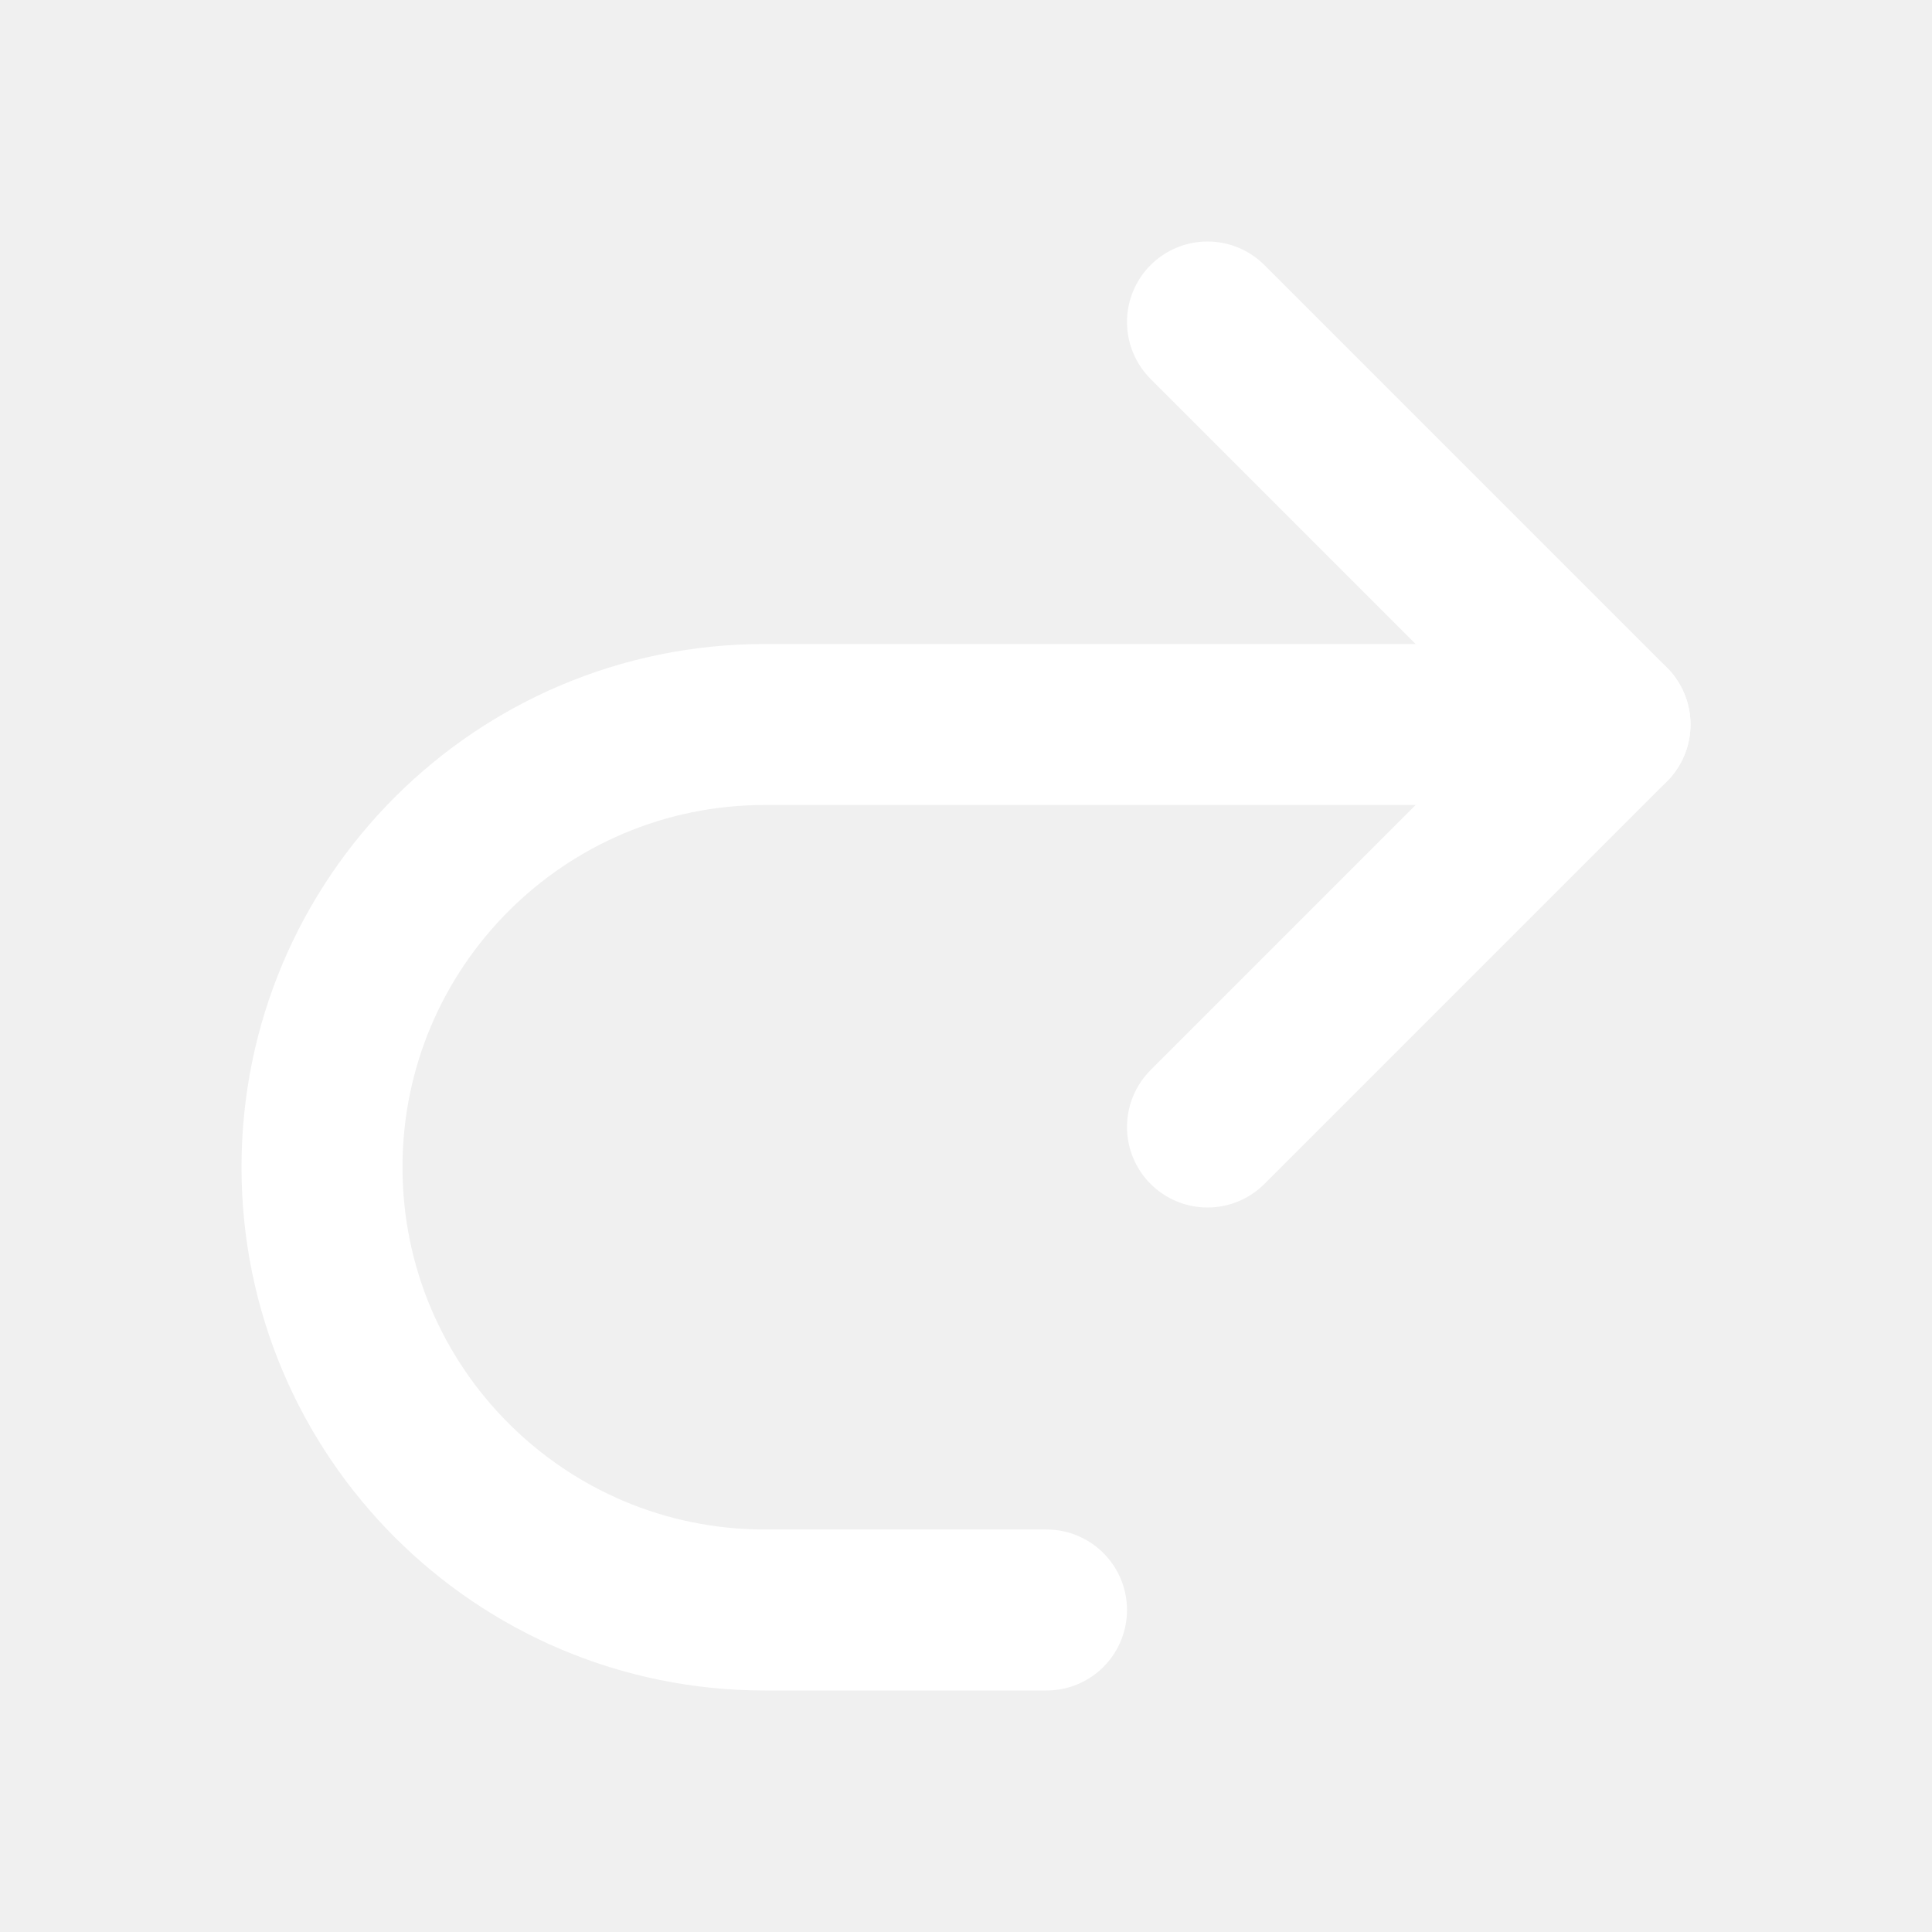
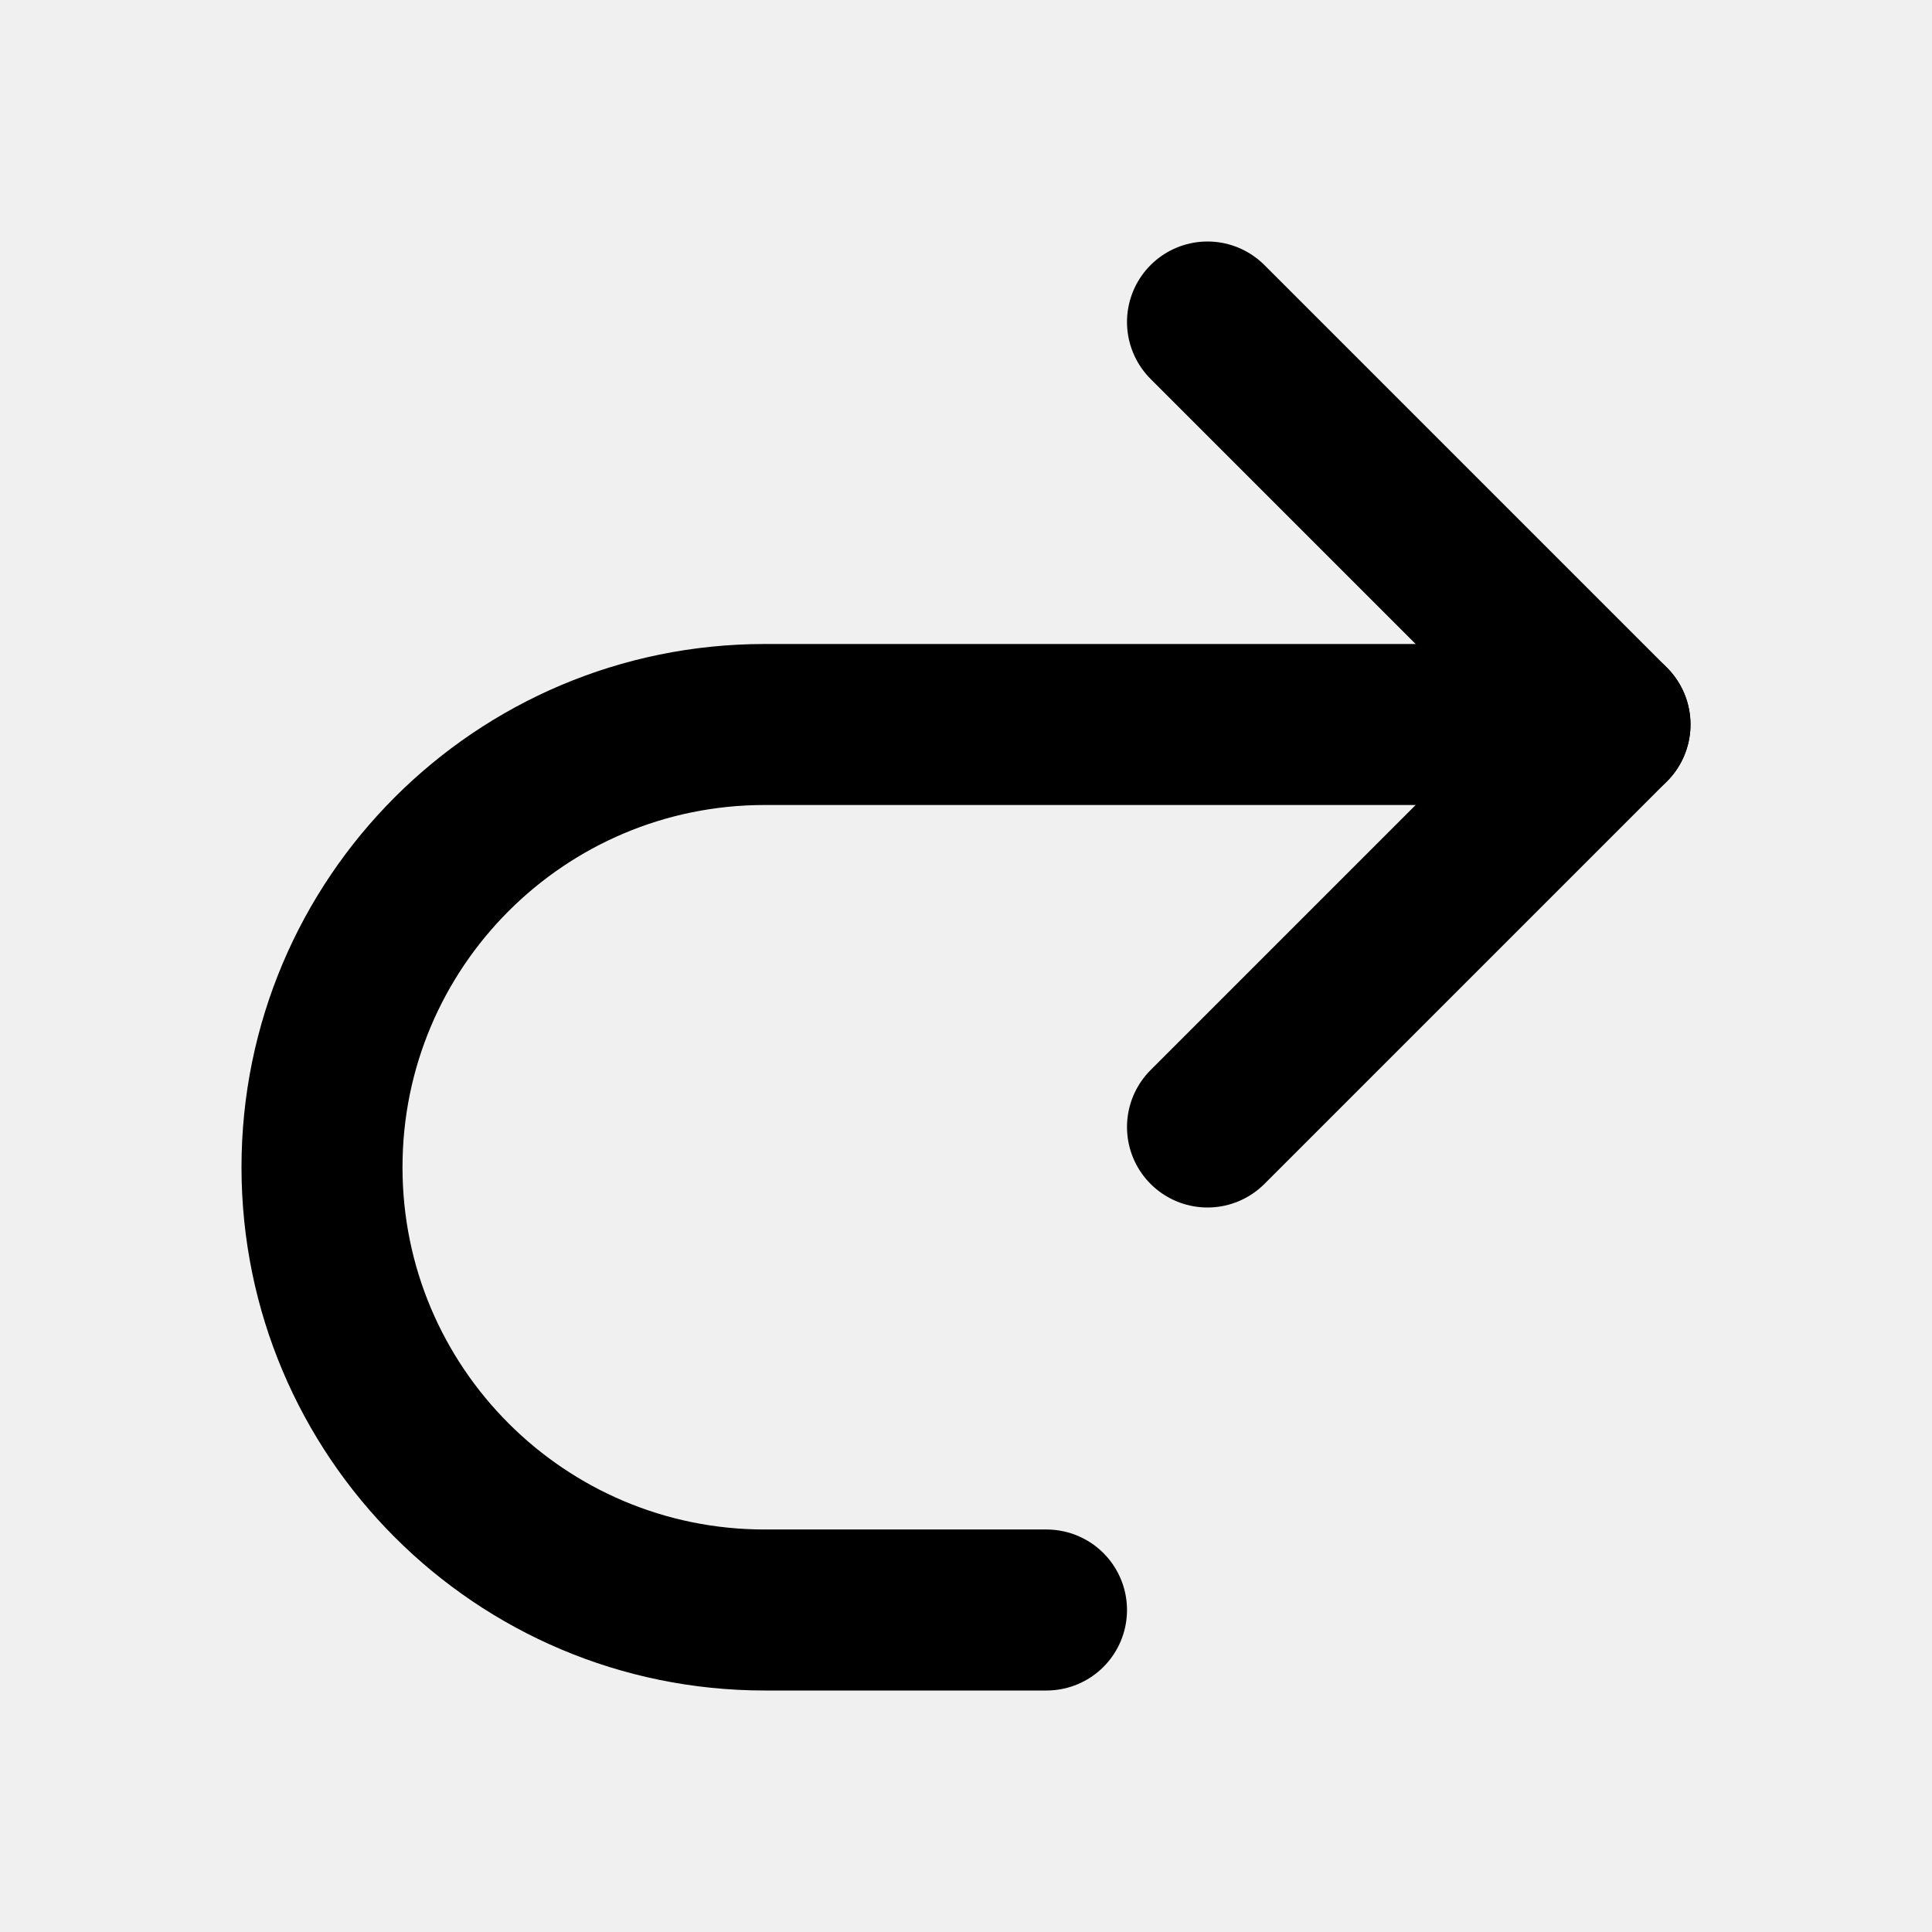
- <svg xmlns="http://www.w3.org/2000/svg" width="24" height="24" viewBox="0 0 24 24" fill="none" stroke="#ffffff" stroke-width="2" stroke-linecap="round" stroke-linejoin="round">
+ <svg xmlns="http://www.w3.org/2000/svg" width="24" height="24" viewBox="0 0 24 24" fill="none" stroke="currentColor" stroke-width="2" stroke-linecap="round" stroke-linejoin="round">
  <path d="m15 14 5-5-5-5" />
  <path d="M20 9H9.5A5.5 5.5 0 0 0 4 14.5A5.5 5.5 0 0 0 9.5 20H13" />
</svg>
